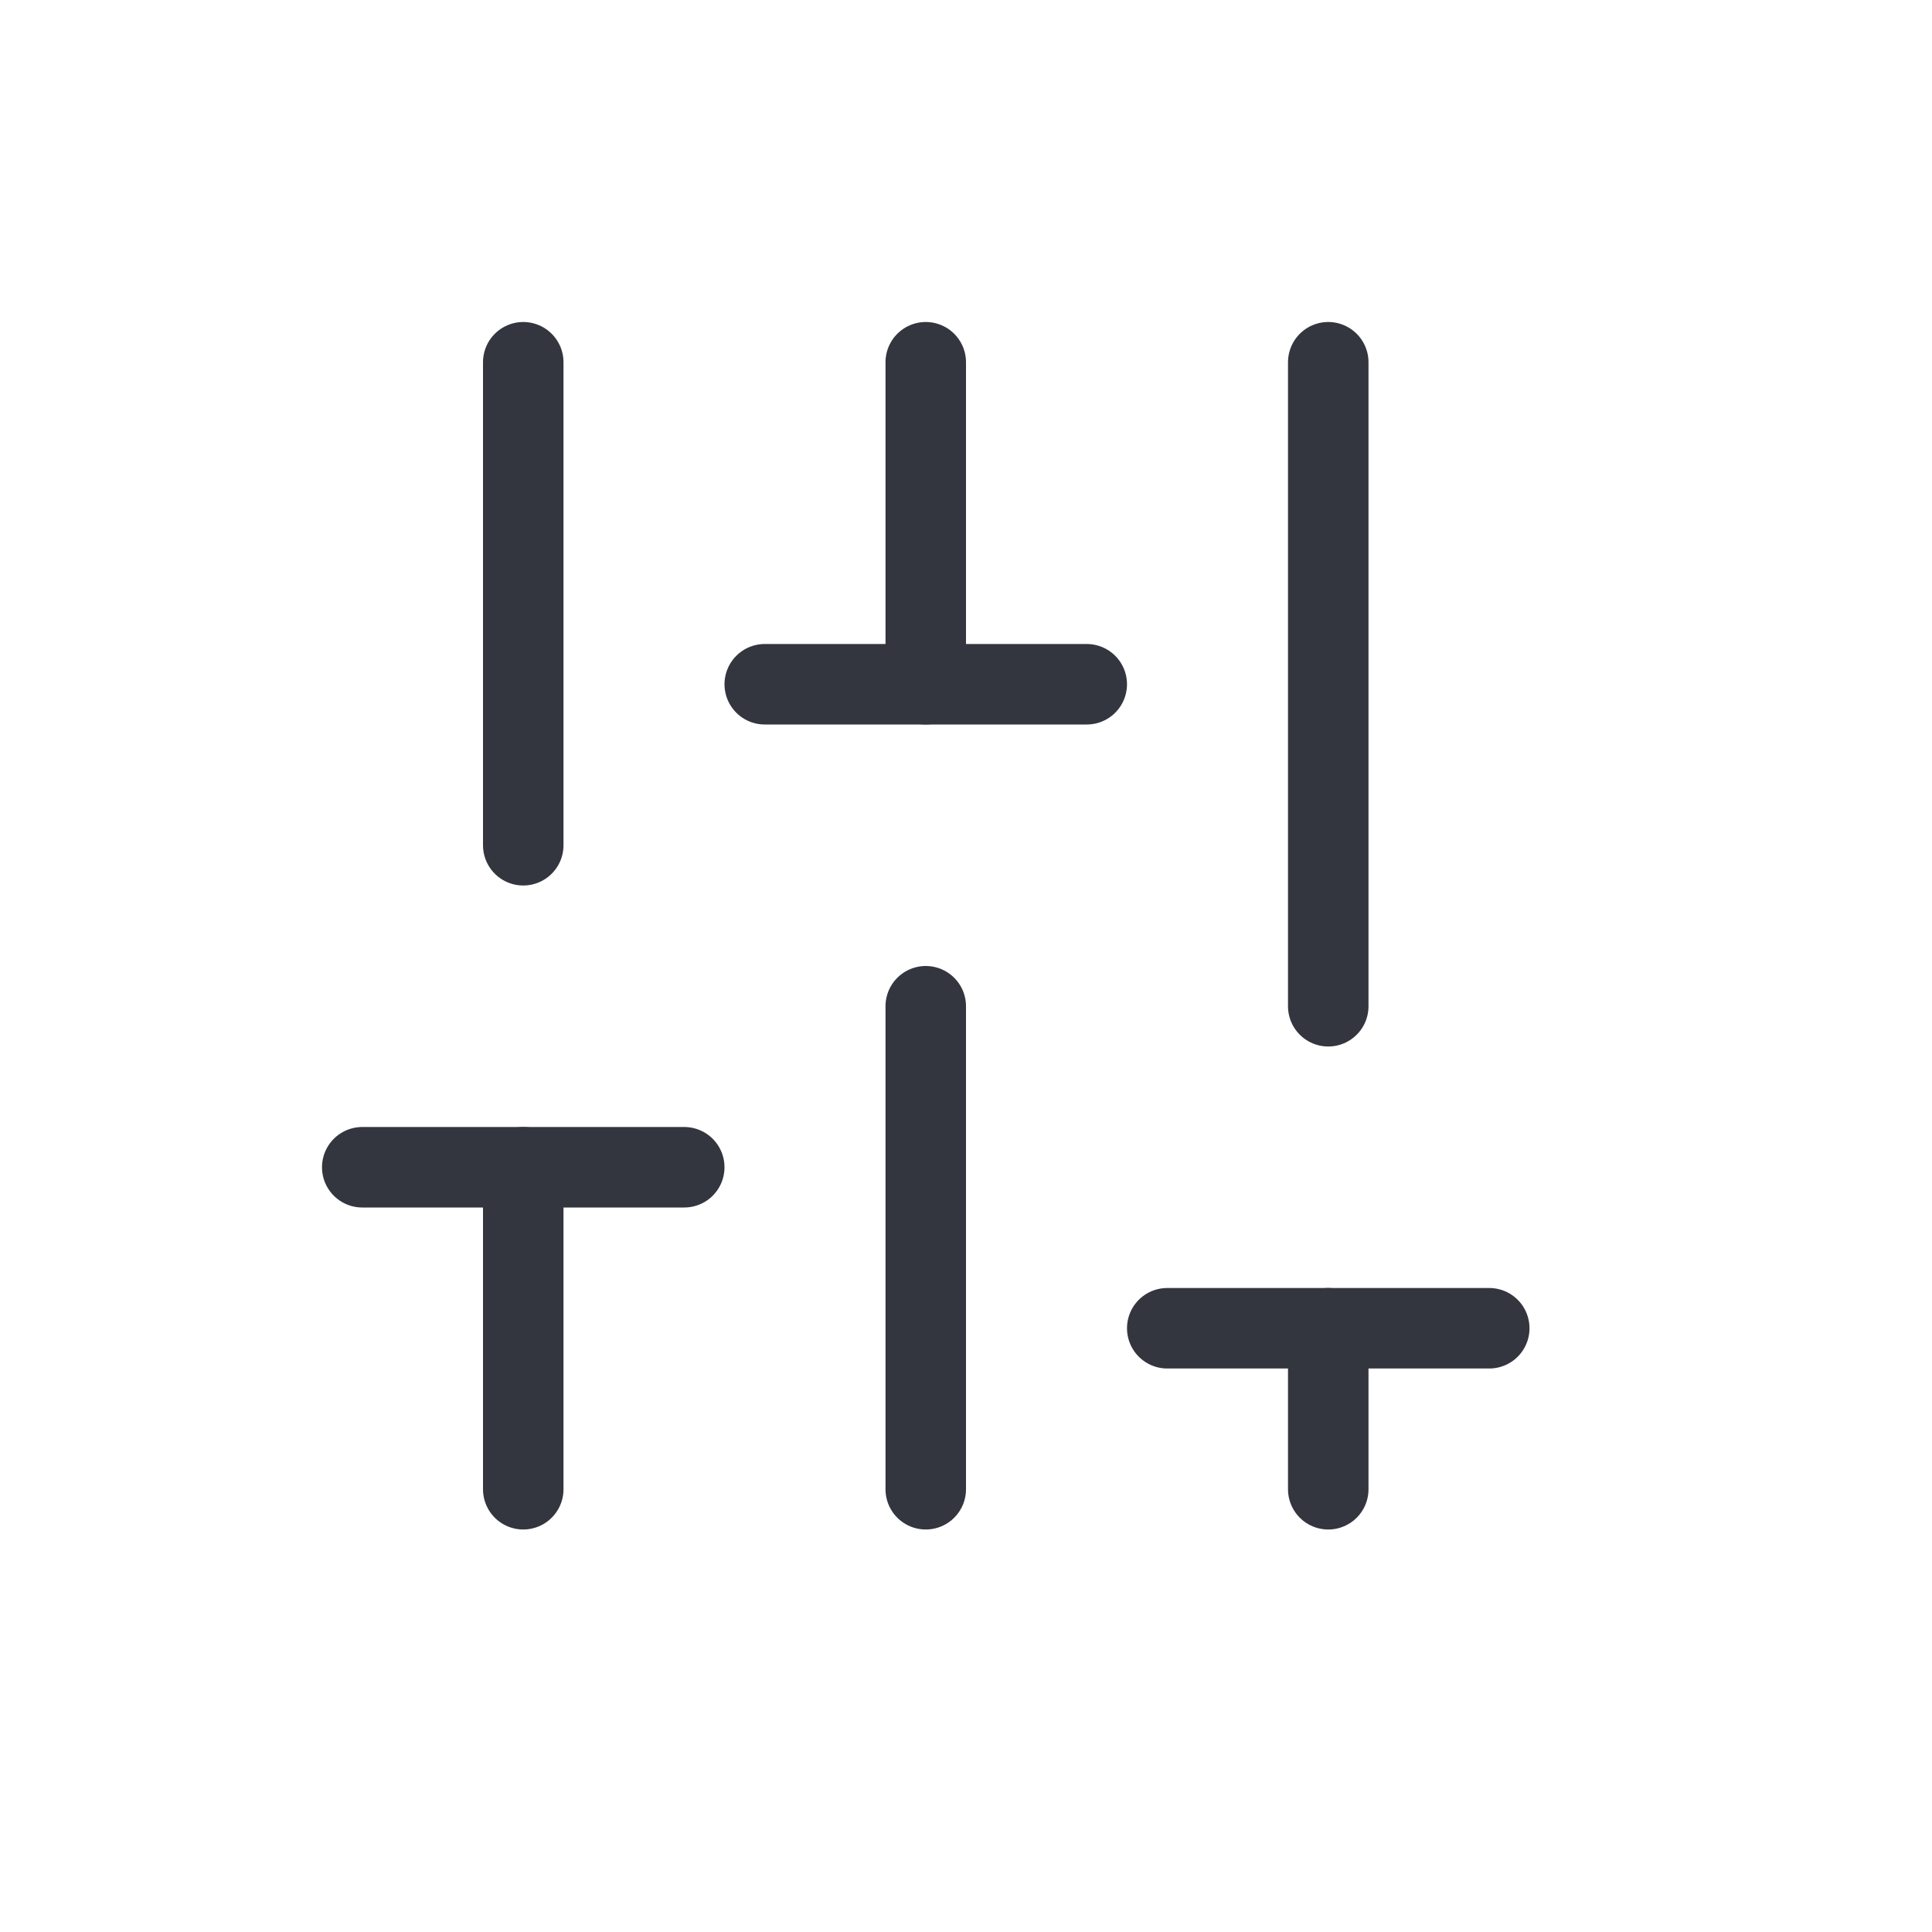
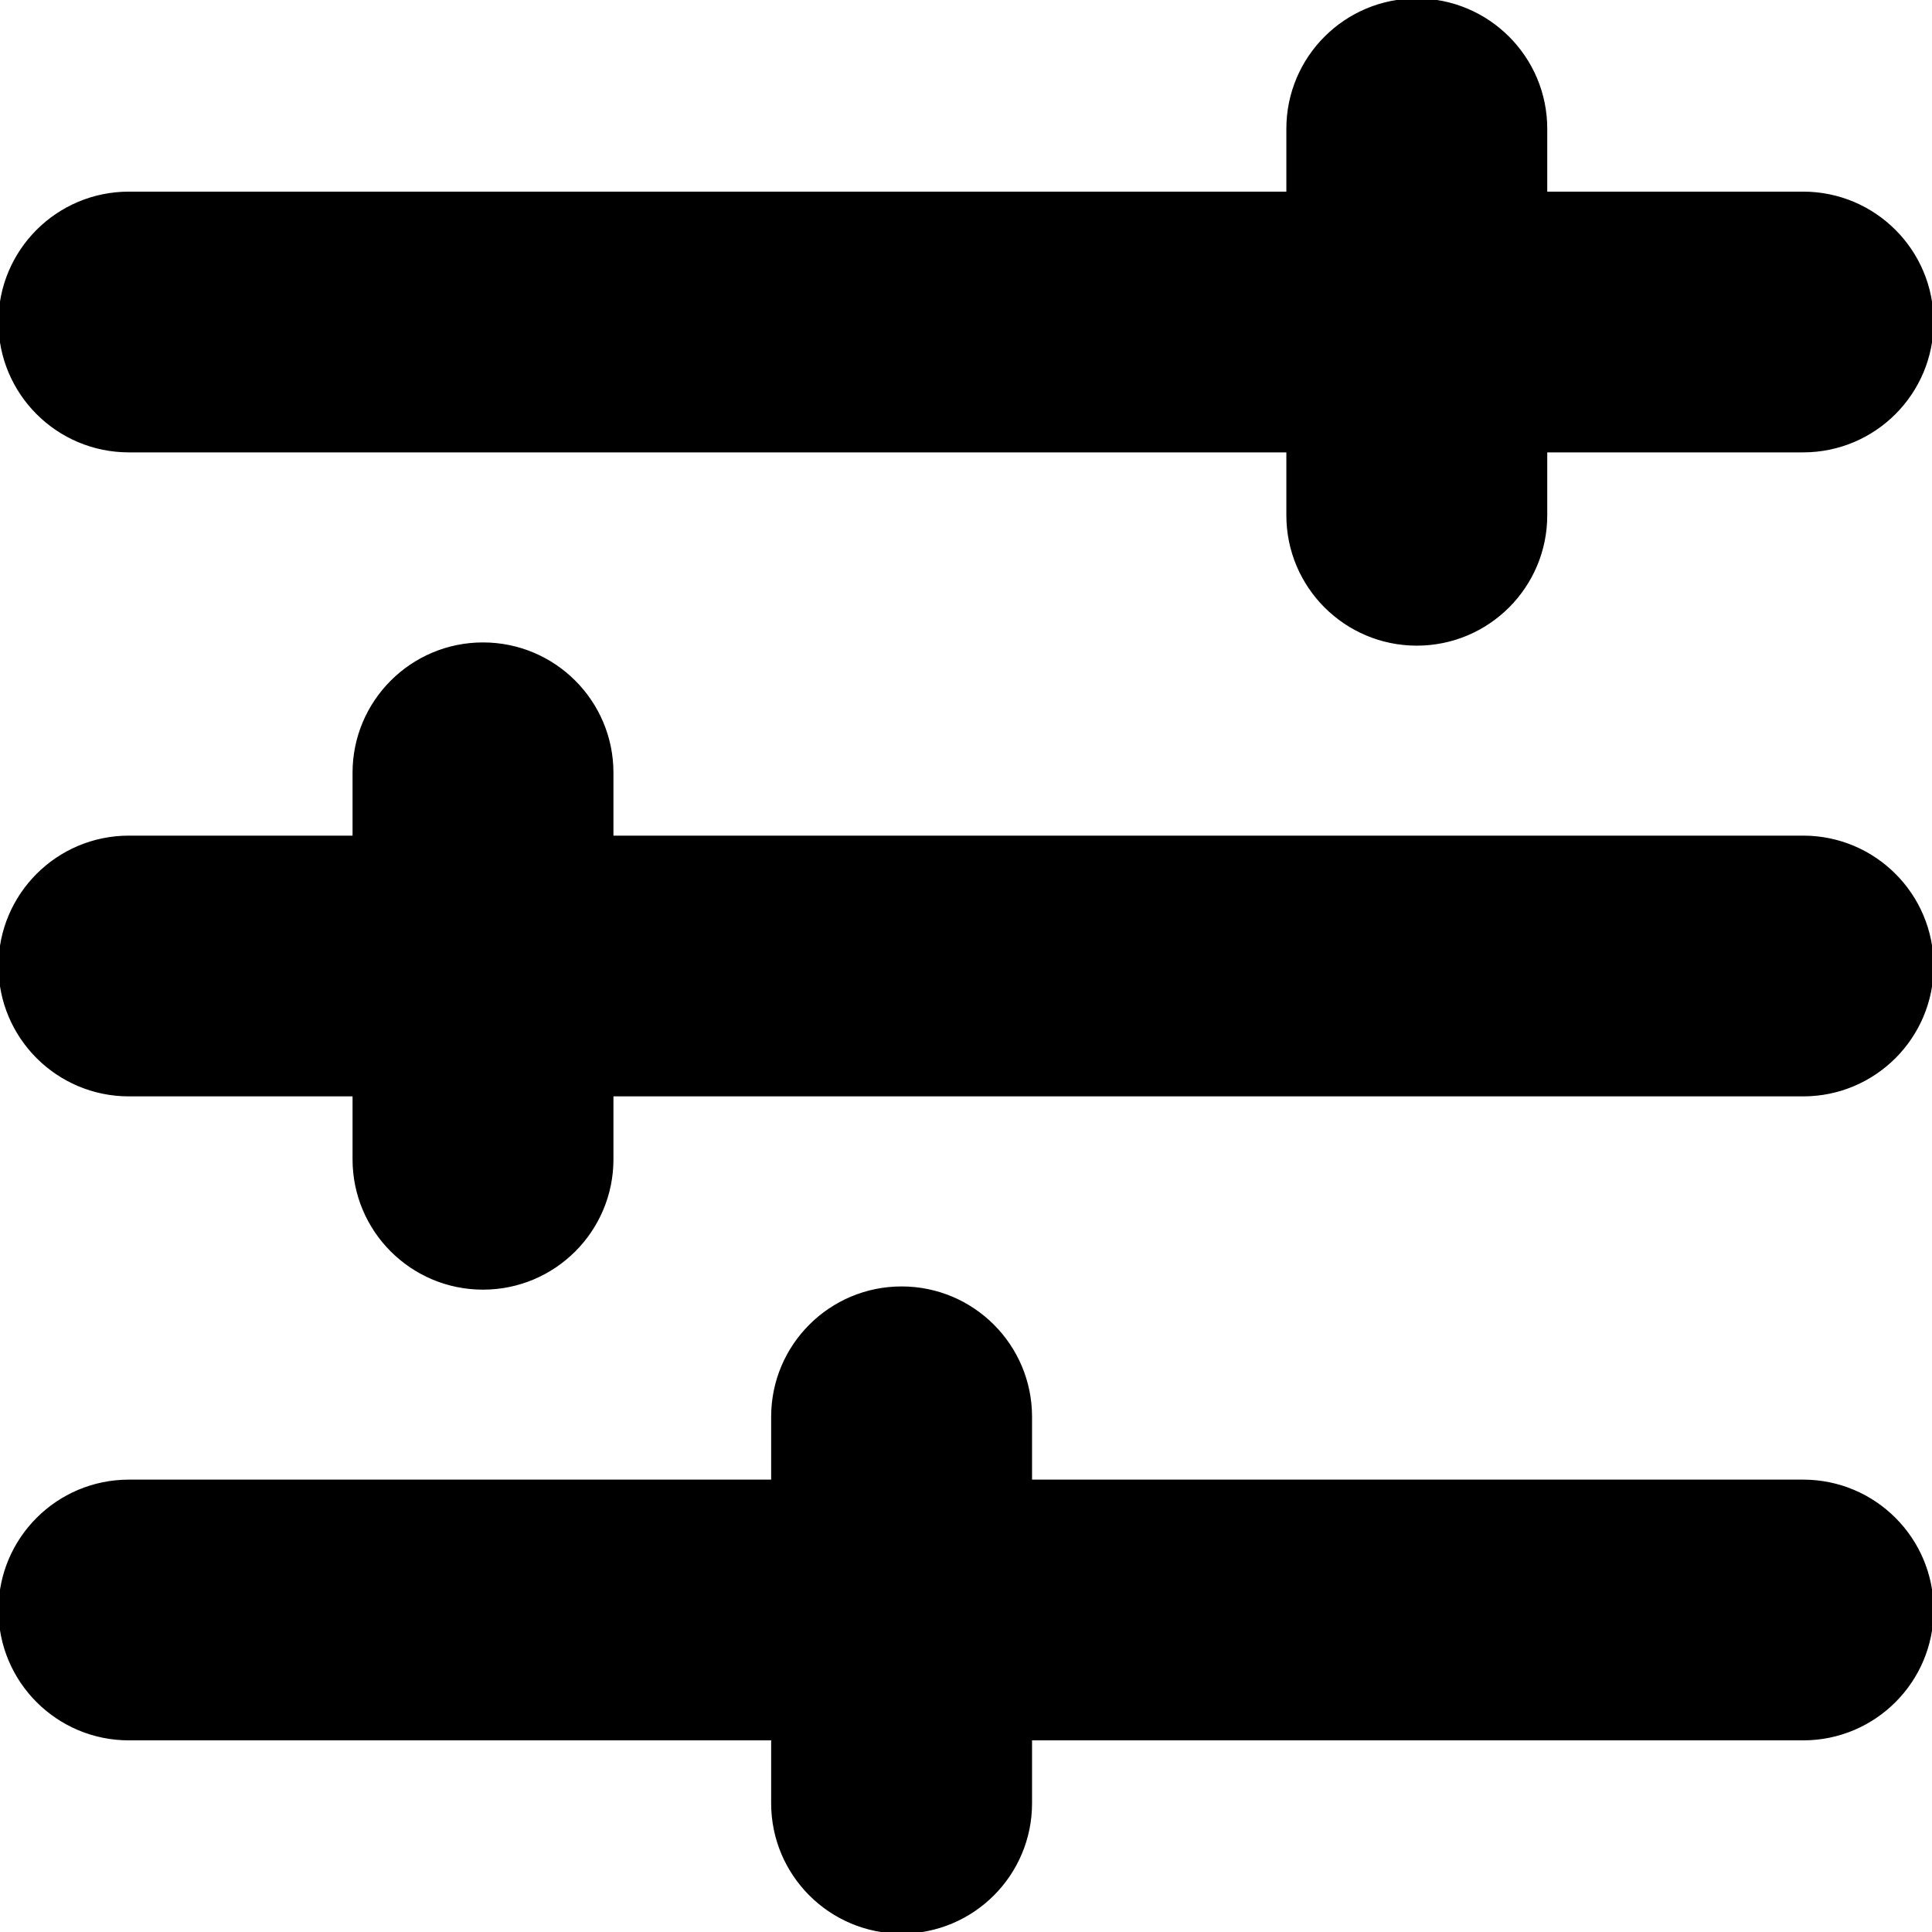
- <svg xmlns="http://www.w3.org/2000/svg" width="800px" height="800px" viewBox="0 0 24 24" fill="none">
-   <path d="M11.5 8.5V4.5" stroke="#33363F" stroke-linecap="round" />
-   <path d="M6.5 14.5V18.5" stroke="#33363F" stroke-linecap="round" />
-   <path d="M16.5 16.5L16.5 18.5" stroke="#33363F" stroke-linecap="round" />
-   <path d="M11.5 18.5V12.5" stroke="#33363F" stroke-linecap="round" />
-   <path d="M6.5 4.5V10.5" stroke="#33363F" stroke-linecap="round" />
-   <path d="M16.5 4.5V12.5" stroke="#33363F" stroke-linecap="round" />
-   <path d="M9.5 8.5L13.5 8.5" stroke="#33363F" stroke-linecap="round" />
-   <path d="M4.5 14.5L8.5 14.5" stroke="#33363F" stroke-linecap="round" />
-   <path d="M14.5 16.5H18.5" stroke="#33363F" stroke-linecap="round" />
+ <svg xmlns="http://www.w3.org/2000/svg" viewBox="0 0 600 600" version="1.1" id="svg9724" width="800px" height="800px" stroke="#000000">
+   <g id="SVGRepo_bgCarrier" stroke-width="0" />
+   <g id="SVGRepo_tracerCarrier" stroke-linecap="round" stroke-linejoin="round" />
+   <g id="SVGRepo_iconCarrier">
+     <defs id="defs9728" />
+     <g id="g10449" transform="matrix(0.9517321,0,0,0.9511579,13.90117,12.16879)" style="stroke-width:1.051">
+       <path id="path356" style="stroke-linecap:round;-inkscape-stroke:none" d="M 447.709 -12.781 A 42.041 42.041 0 0 0 405.668 29.26 L 405.668 50.302 L 27.435 50.302 A 42.041 42.041 0 0 0 -14.606 92.341 A 42.041 42.041 0 0 0 27.435 134.383 L 405.668 134.383 L 405.668 155.449 A 42.041 42.041 0 0 0 447.709 197.491 A 42.041 42.041 0 0 0 489.75 155.449 L 489.75 134.383 L 573.78 134.383 A 42.041 42.041 0 0 0 615.823 92.341 A 42.041 42.041 0 0 0 573.78 50.302 L 489.75 50.302 L 489.75 29.26 A 42.041 42.041 0 0 0 447.709 -12.781 z M 143.001 197.489 A 42.041 42.041 0 0 0 100.958 239.53 L 100.958 260.57 L 27.447 260.57 A 42.041 42.041 0 0 0 -14.594 302.611 A 42.041 42.041 0 0 0 27.447 344.653 L 100.958 344.653 L 100.958 365.719 A 42.041 42.041 0 0 0 143.001 407.761 A 42.041 42.041 0 0 0 185.042 365.719 L 185.042 344.653 L 573.795 344.653 A 42.041 42.041 0 0 0 615.836 302.611 A 42.041 42.041 0 0 0 573.795 260.57 L 185.042 260.57 L 185.042 239.53 A 42.041 42.041 0 0 0 143.001 197.489 z M 279.594 407.761 A 42.041 42.041 0 0 0 237.553 449.8 L 237.553 470.84 L 27.447 470.84 A 42.041 42.041 0 0 0 -14.594 512.881 A 42.041 42.041 0 0 0 27.447 554.921 L 237.553 554.921 L 237.553 575.989 A 42.041 42.041 0 0 0 279.594 618.029 A 42.041 42.041 0 0 0 321.635 575.989 L 321.635 554.921 L 573.795 554.921 A 42.041 42.041 0 0 0 615.836 512.881 A 42.041 42.041 0 0 0 573.795 470.84 L 321.635 470.84 L 321.635 449.8 A 42.041 42.041 0 0 0 279.594 407.761 z " />
+     </g>
+   </g>
</svg>
